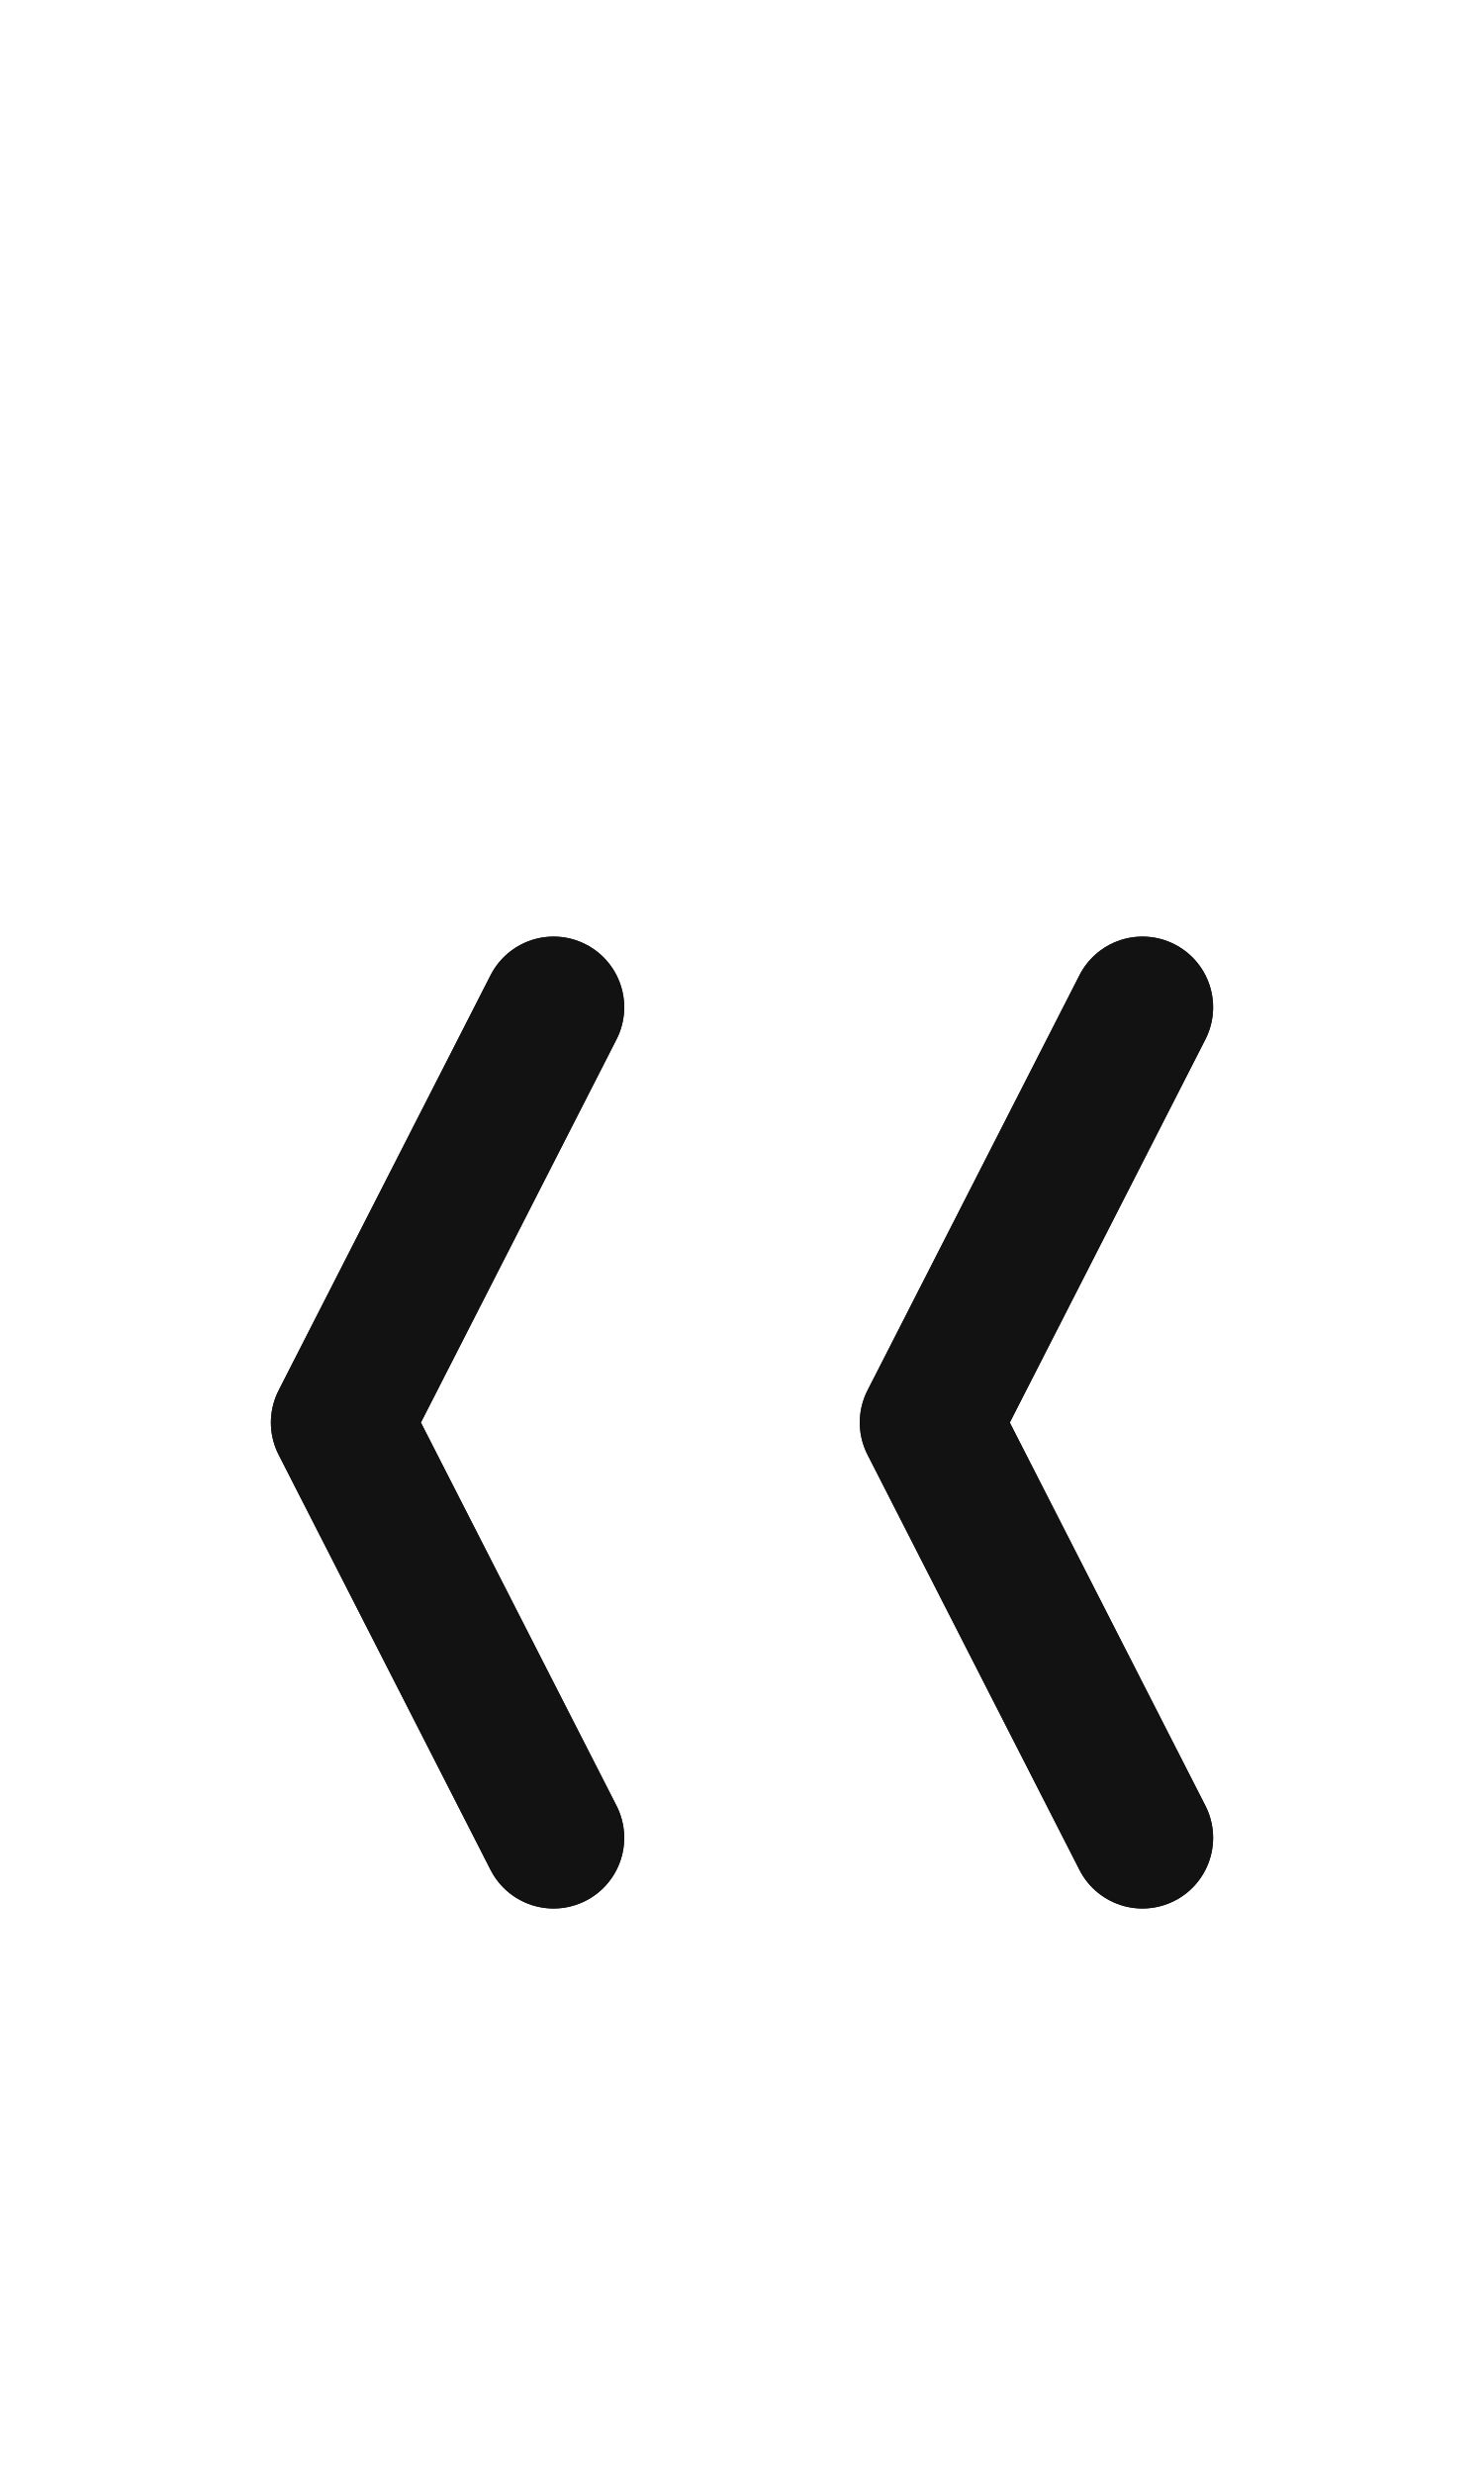
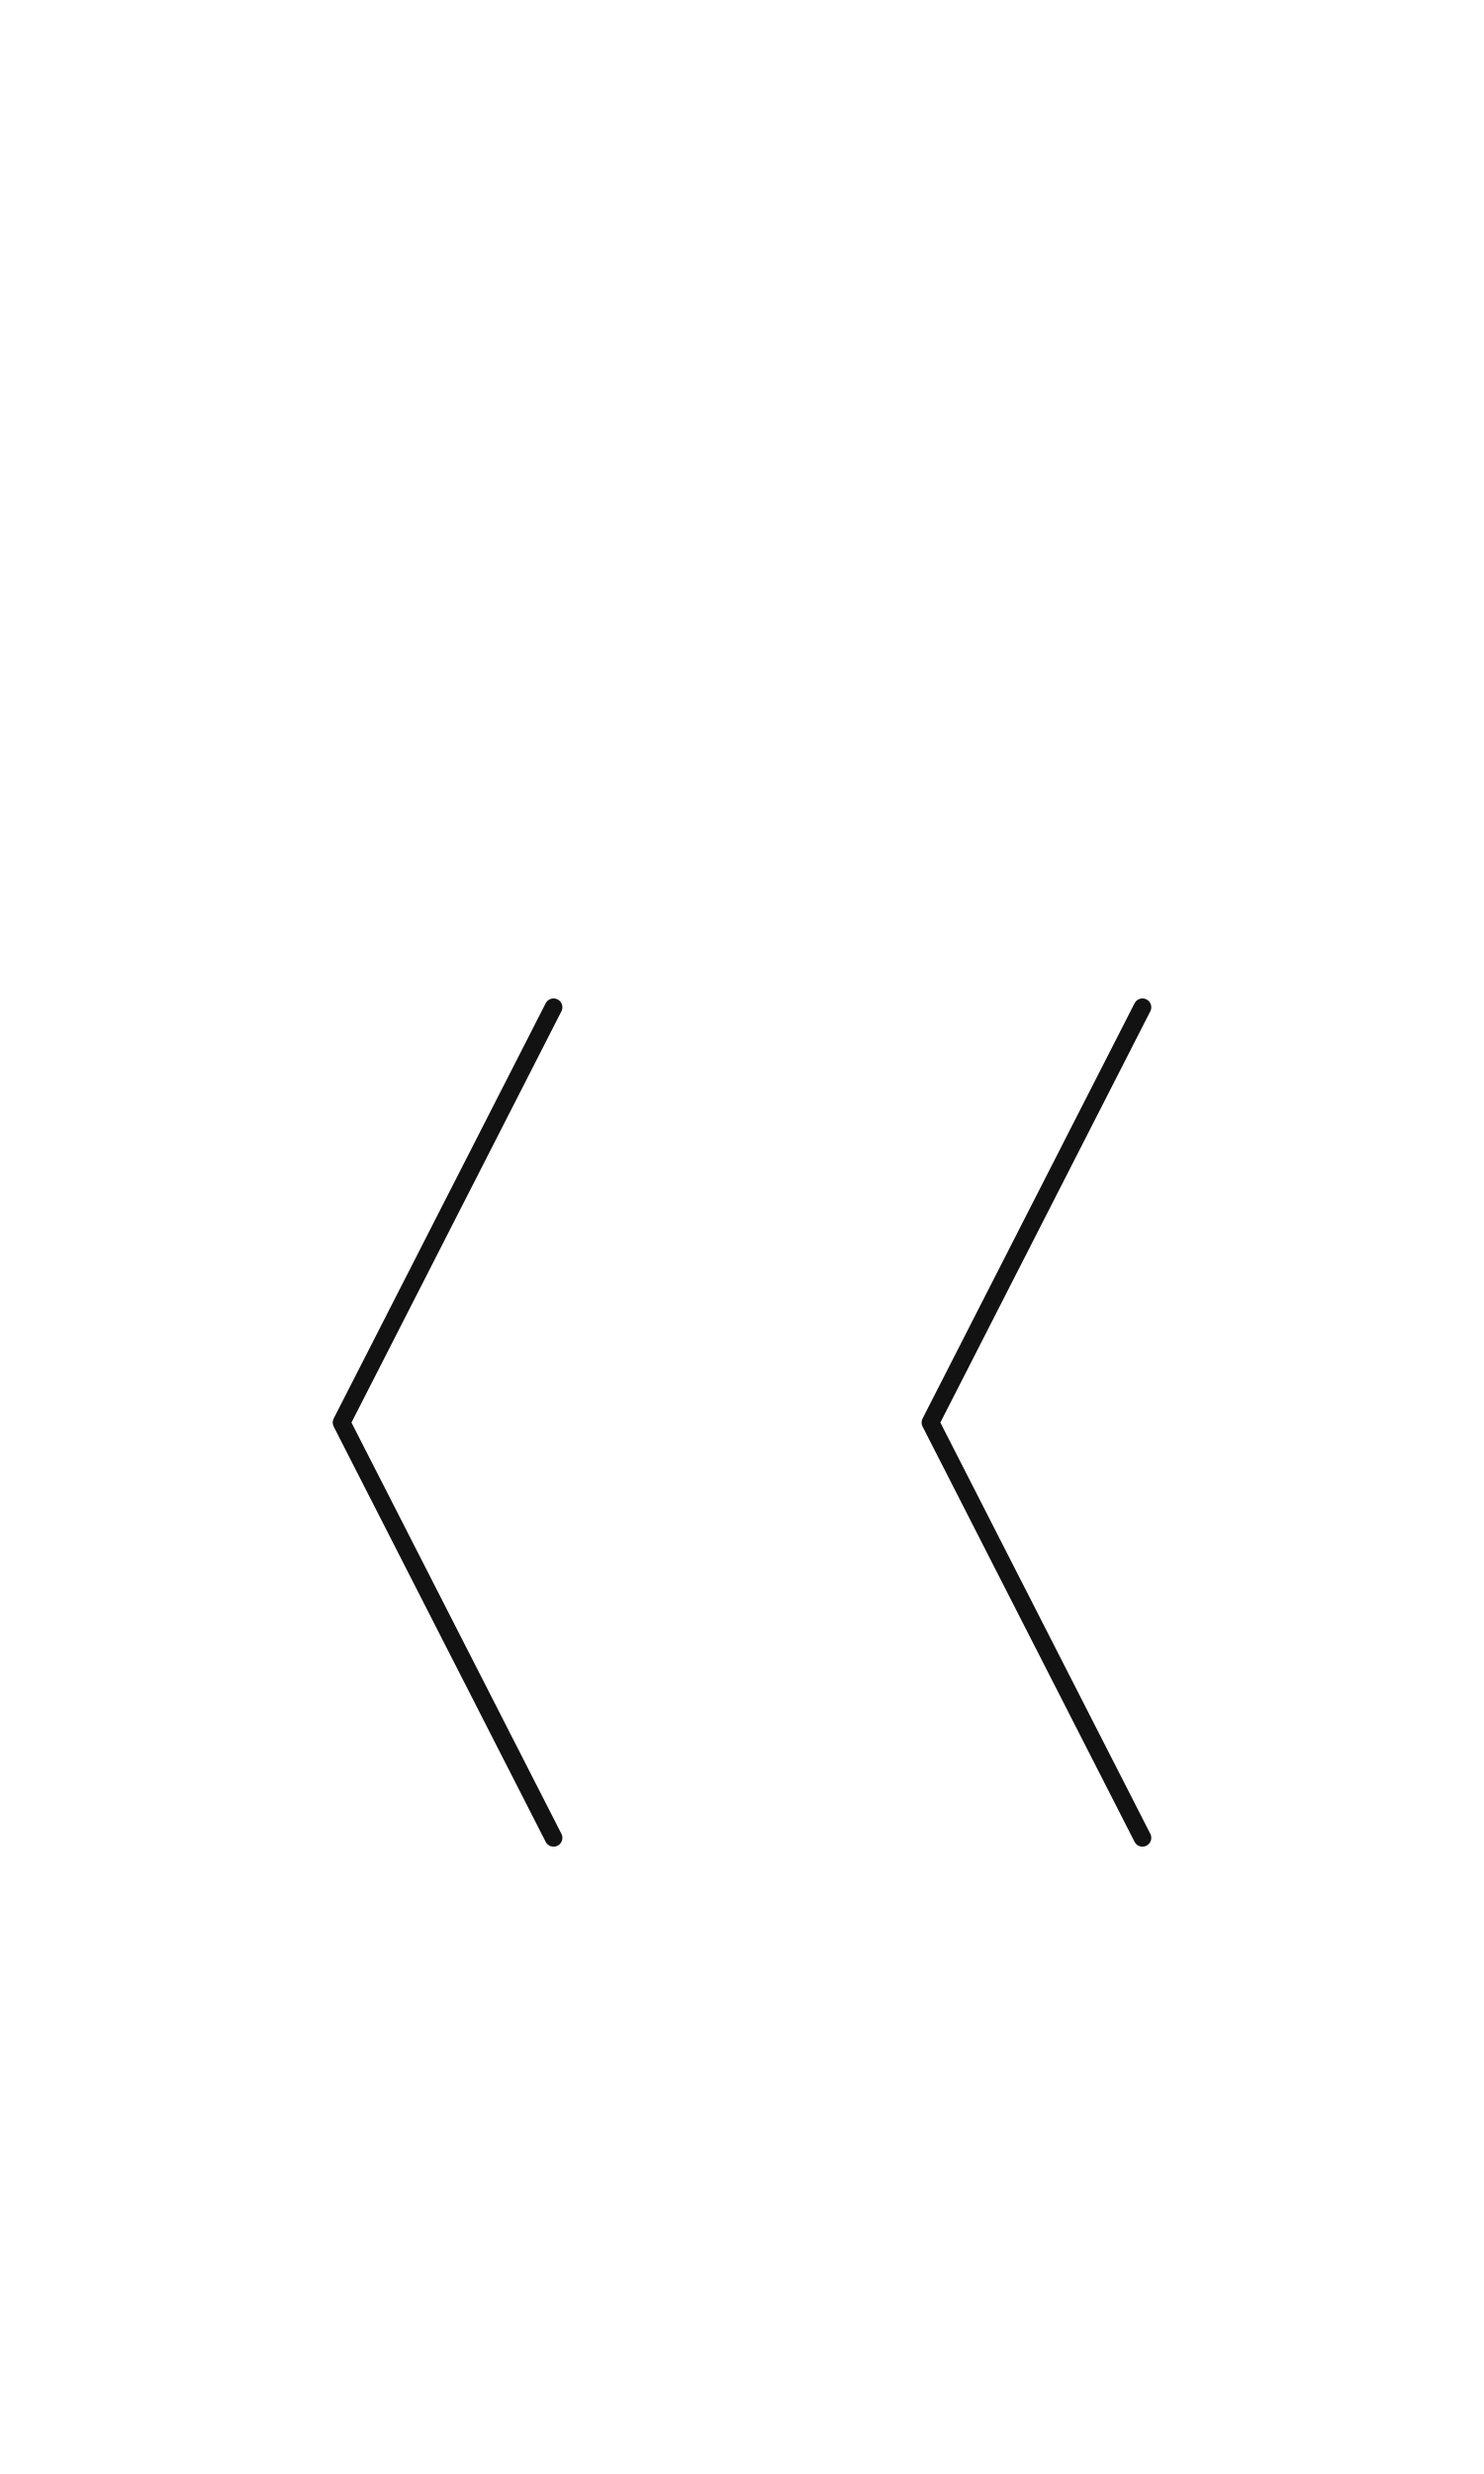
<svg xmlns="http://www.w3.org/2000/svg" width="1008" height="1680" viewBox="0 0 63 105" version="1.1" id="svg5" xml:space="preserve">
  <defs id="defs2" />
  <g id="layer3" style="display:inline;opacity:0.5;stroke-width:3.6;stroke-dasharray:none" transform="matrix(0.8333333,0,0,0.8333333,-157.9762,-173.0963)" />
  <g id="layer2" style="display:inline" />
  <g id="layer1" style="display:inline">
-     <path style="display:inline;fill:none;stroke:#121212;stroke-width:6;stroke-linecap:round;stroke-linejoin:round;stroke-miterlimit:2.613" d="m 23.5,42.75 -9,17.625 9,17.625" id="path2931" />
-     <path style="display:inline;fill:none;stroke:#121212;stroke-width:6;stroke-linecap:round;stroke-linejoin:round;stroke-miterlimit:2.613" d="m 23.5,42.75 -9,17.625 9,17.625" id="path2403" />
-     <path style="display:inline;fill:none;stroke:#121212;stroke-width:6;stroke-linecap:round;stroke-linejoin:round;stroke-miterlimit:2.613" d="m 48.5,42.75 -9,17.625 9,17.625" id="path2432" />
-     <path style="display:inline;fill:none;stroke:#121212;stroke-width:6;stroke-linecap:round;stroke-linejoin:round;stroke-miterlimit:2.613" d="m 48.5,42.75 -9,17.625 9,17.625" id="path2434" />
+     <path style="display:inline;fill:none;stroke:#121212;stroke-width:0.75;stroke-linecap:round;stroke-linejoin:round;stroke-miterlimit:2.613;stroke-dasharray:none" d="m 23.5,42.75 -9,17.625 9,17.625" id="path2931" />
+     <path style="display:inline;fill:none;stroke:#121212;stroke-width:0.75;stroke-linecap:round;stroke-linejoin:round;stroke-miterlimit:2.613;stroke-dasharray:none" d="m 48.5,42.75 -9,17.625 9,17.625" id="path2432" />
  </g>
</svg>
